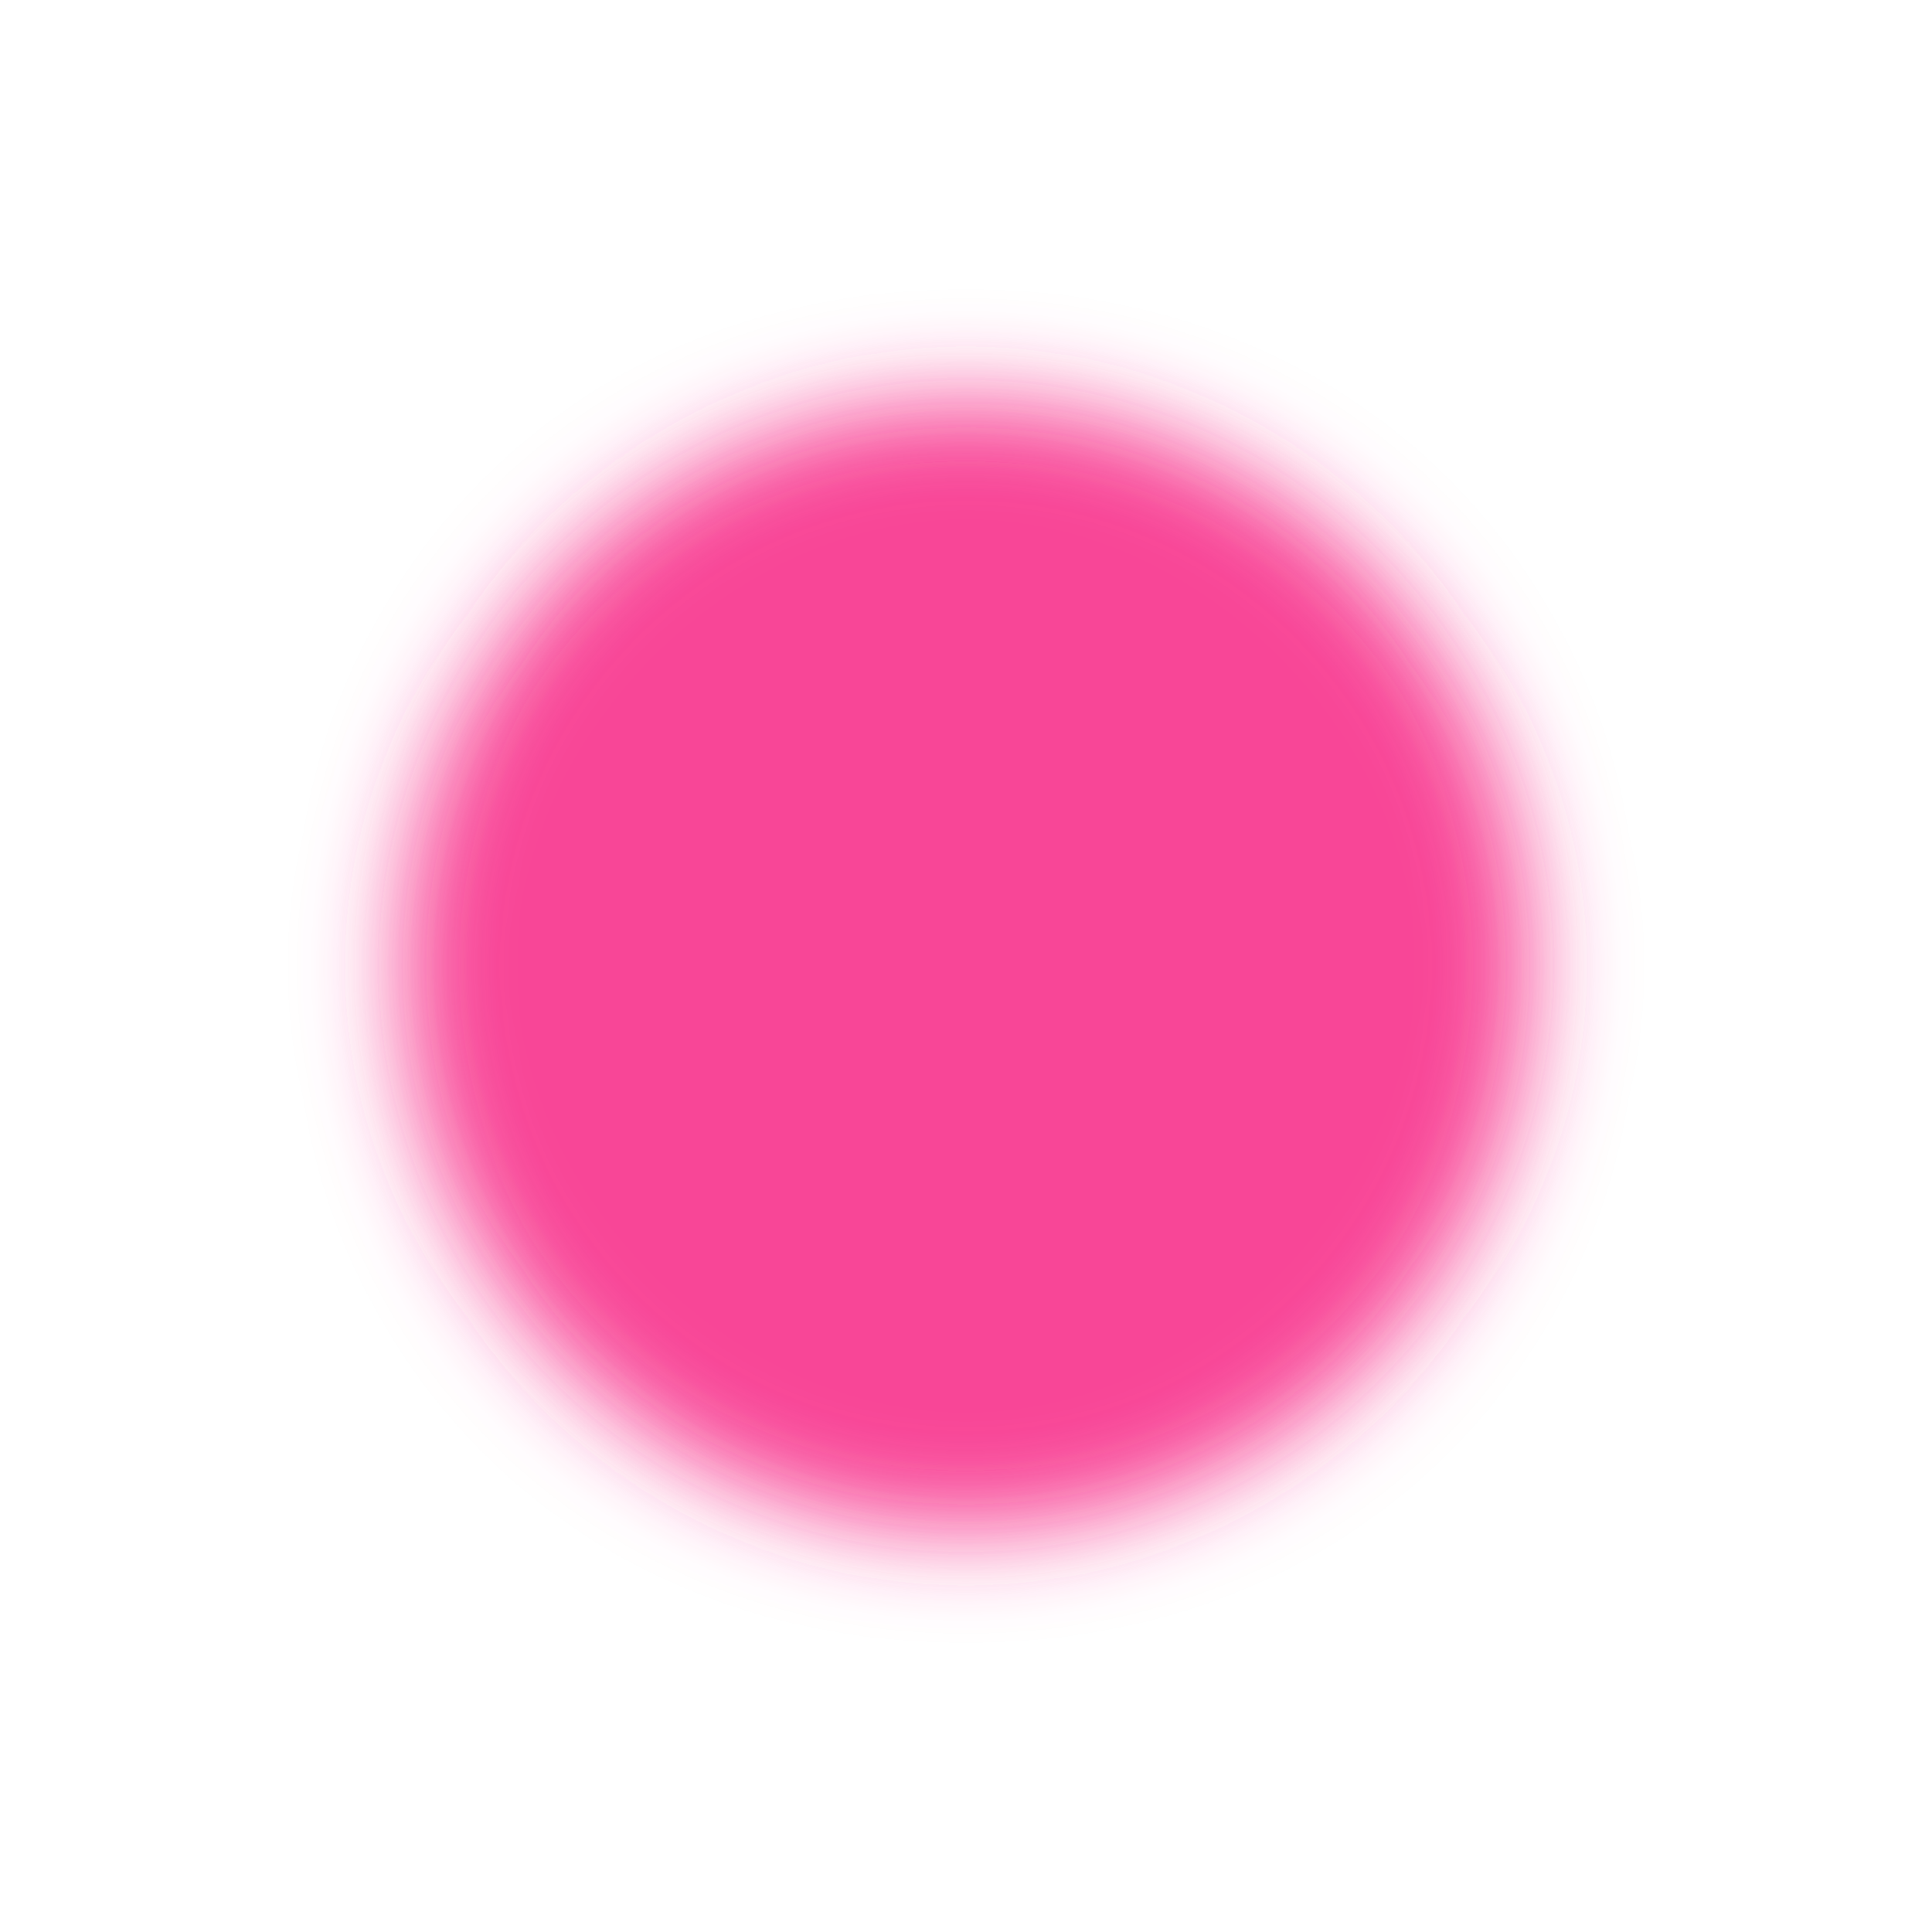
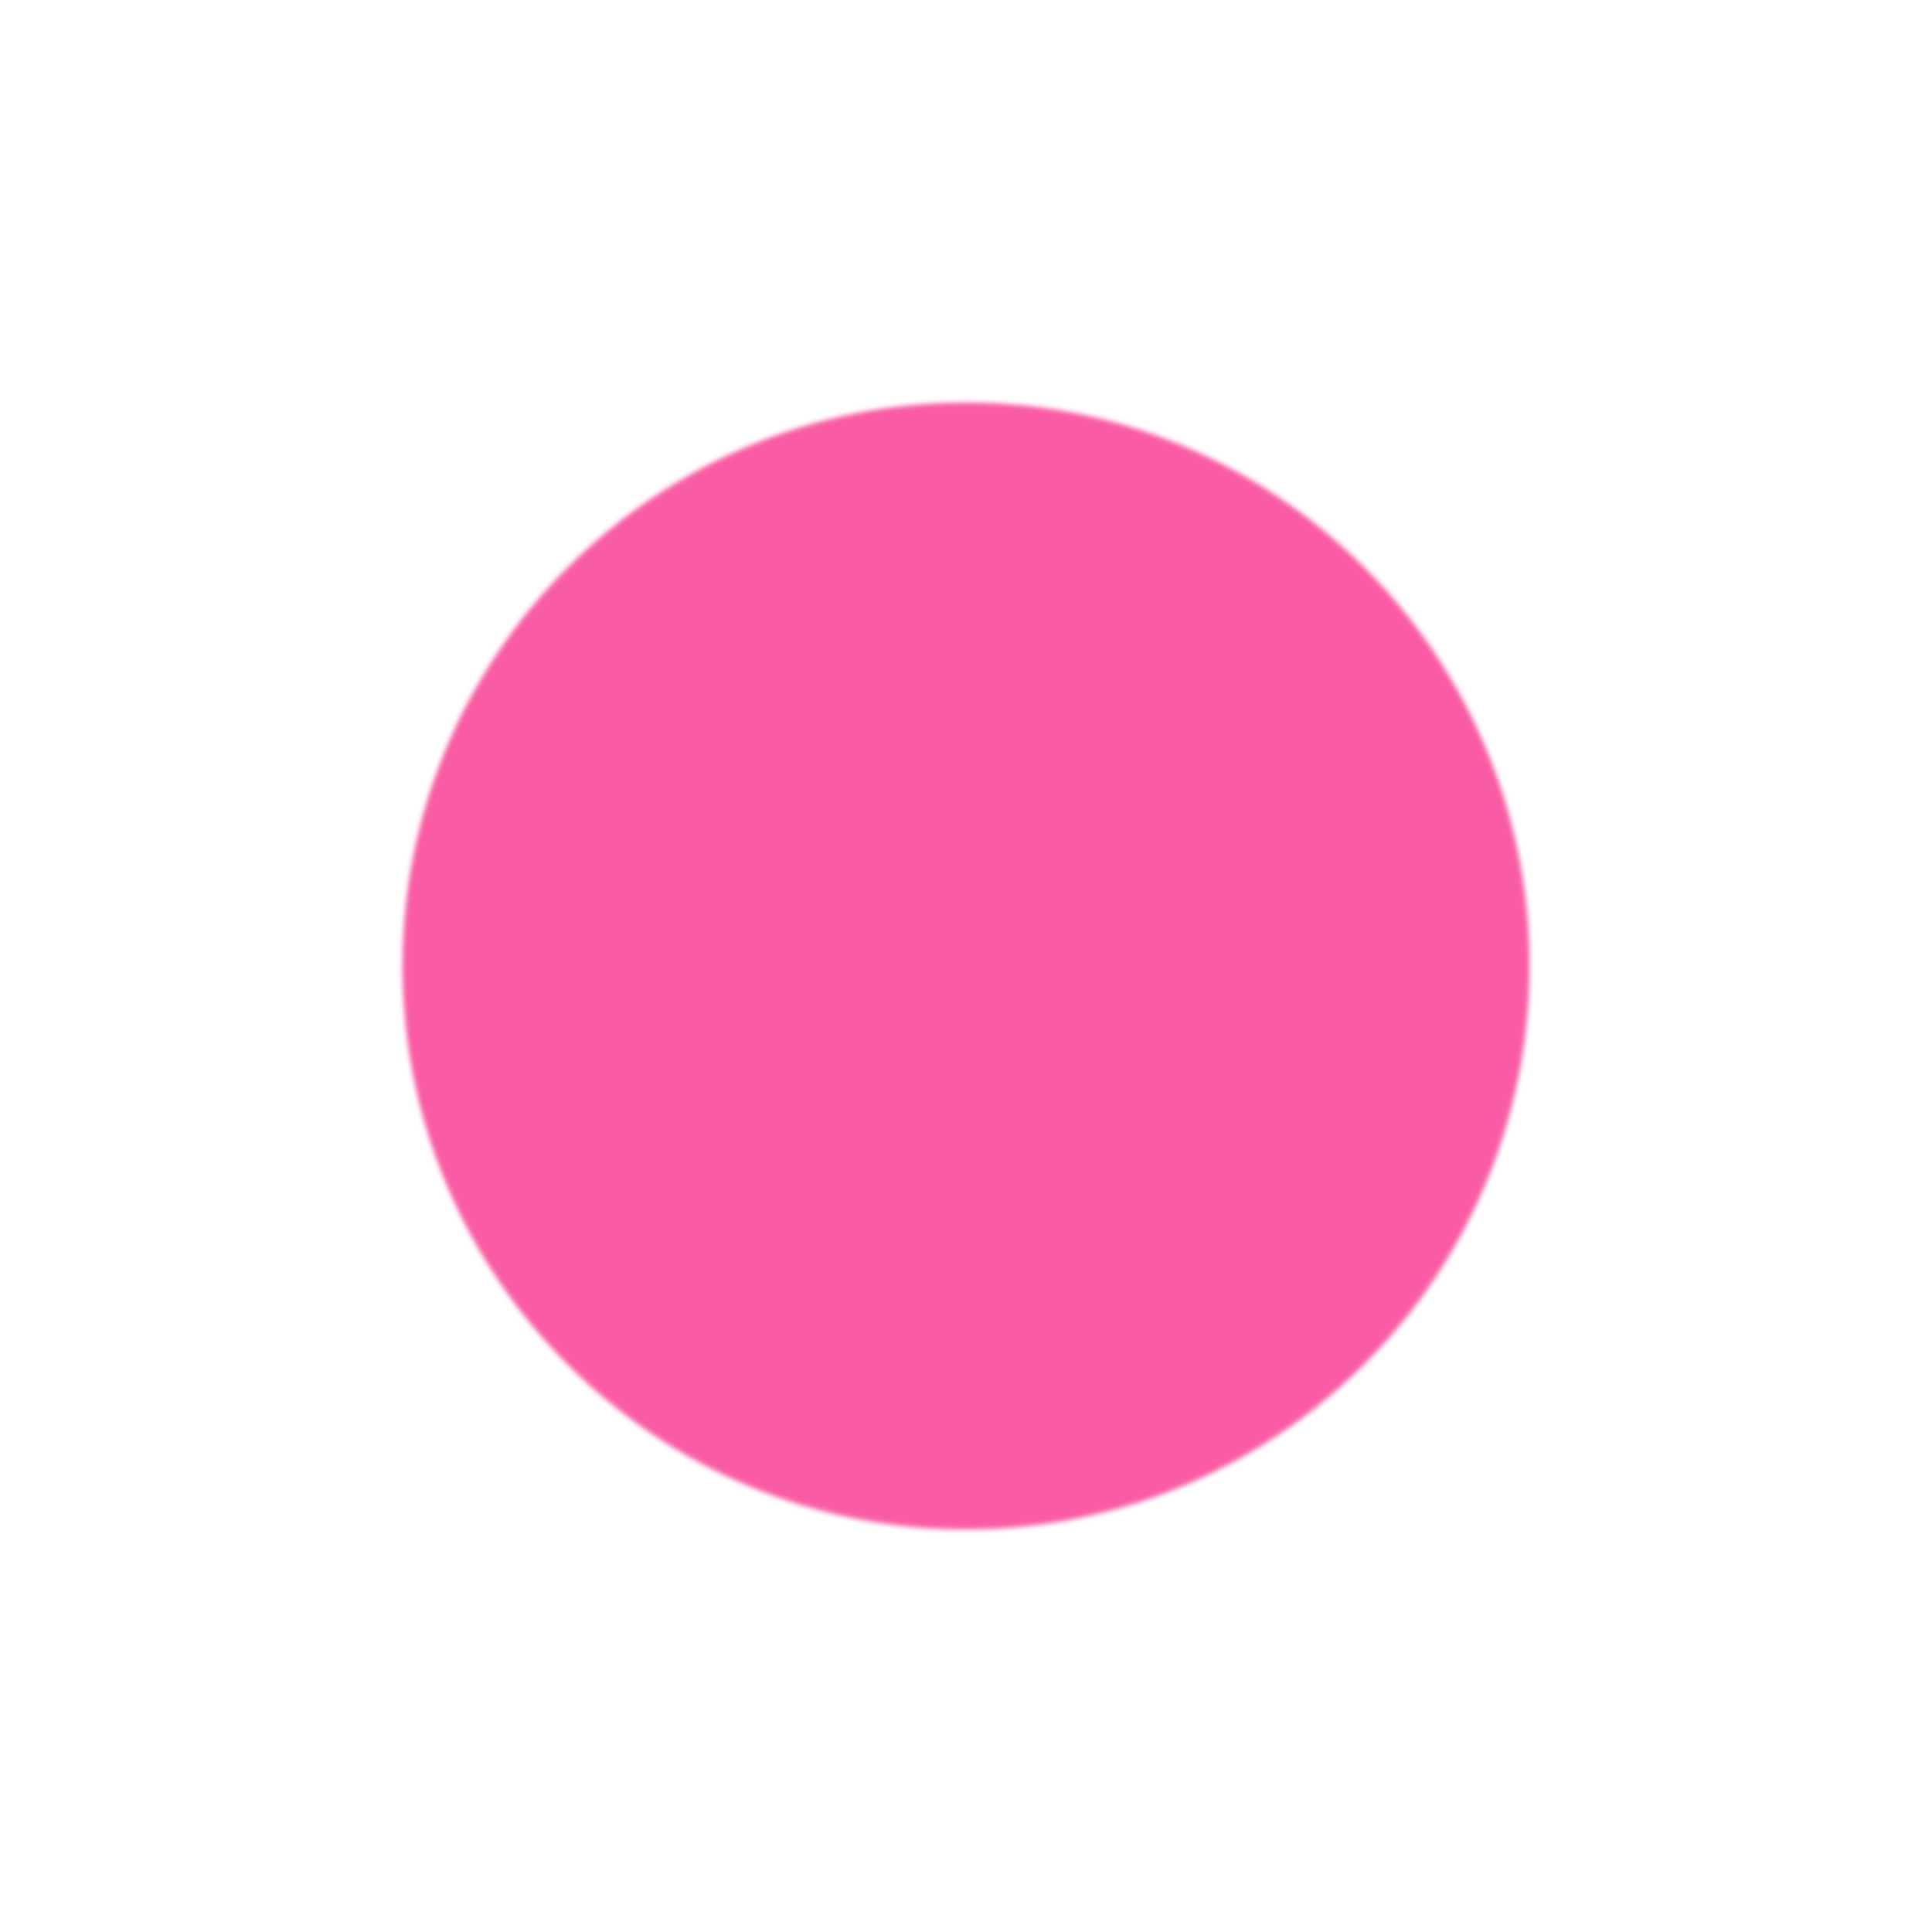
- <svg xmlns="http://www.w3.org/2000/svg" id="Layer_1" data-name="Layer 1" viewBox="0 0 24 24" fill="#f72585" opacity="0.85" filter="blur(1px)" width="40" height="40">
+ <svg xmlns="http://www.w3.org/2000/svg" id="Layer_1" data-name="Layer 1" viewBox="0 0 24 24" fill="#f72585" opacity="0.75" filter="blur(0.05px)" width="40" height="40">
  <path d="M12,19a7,7,0,1,1,7-7A7.008,7.008,0,0,1,12,19Z" />
</svg>
